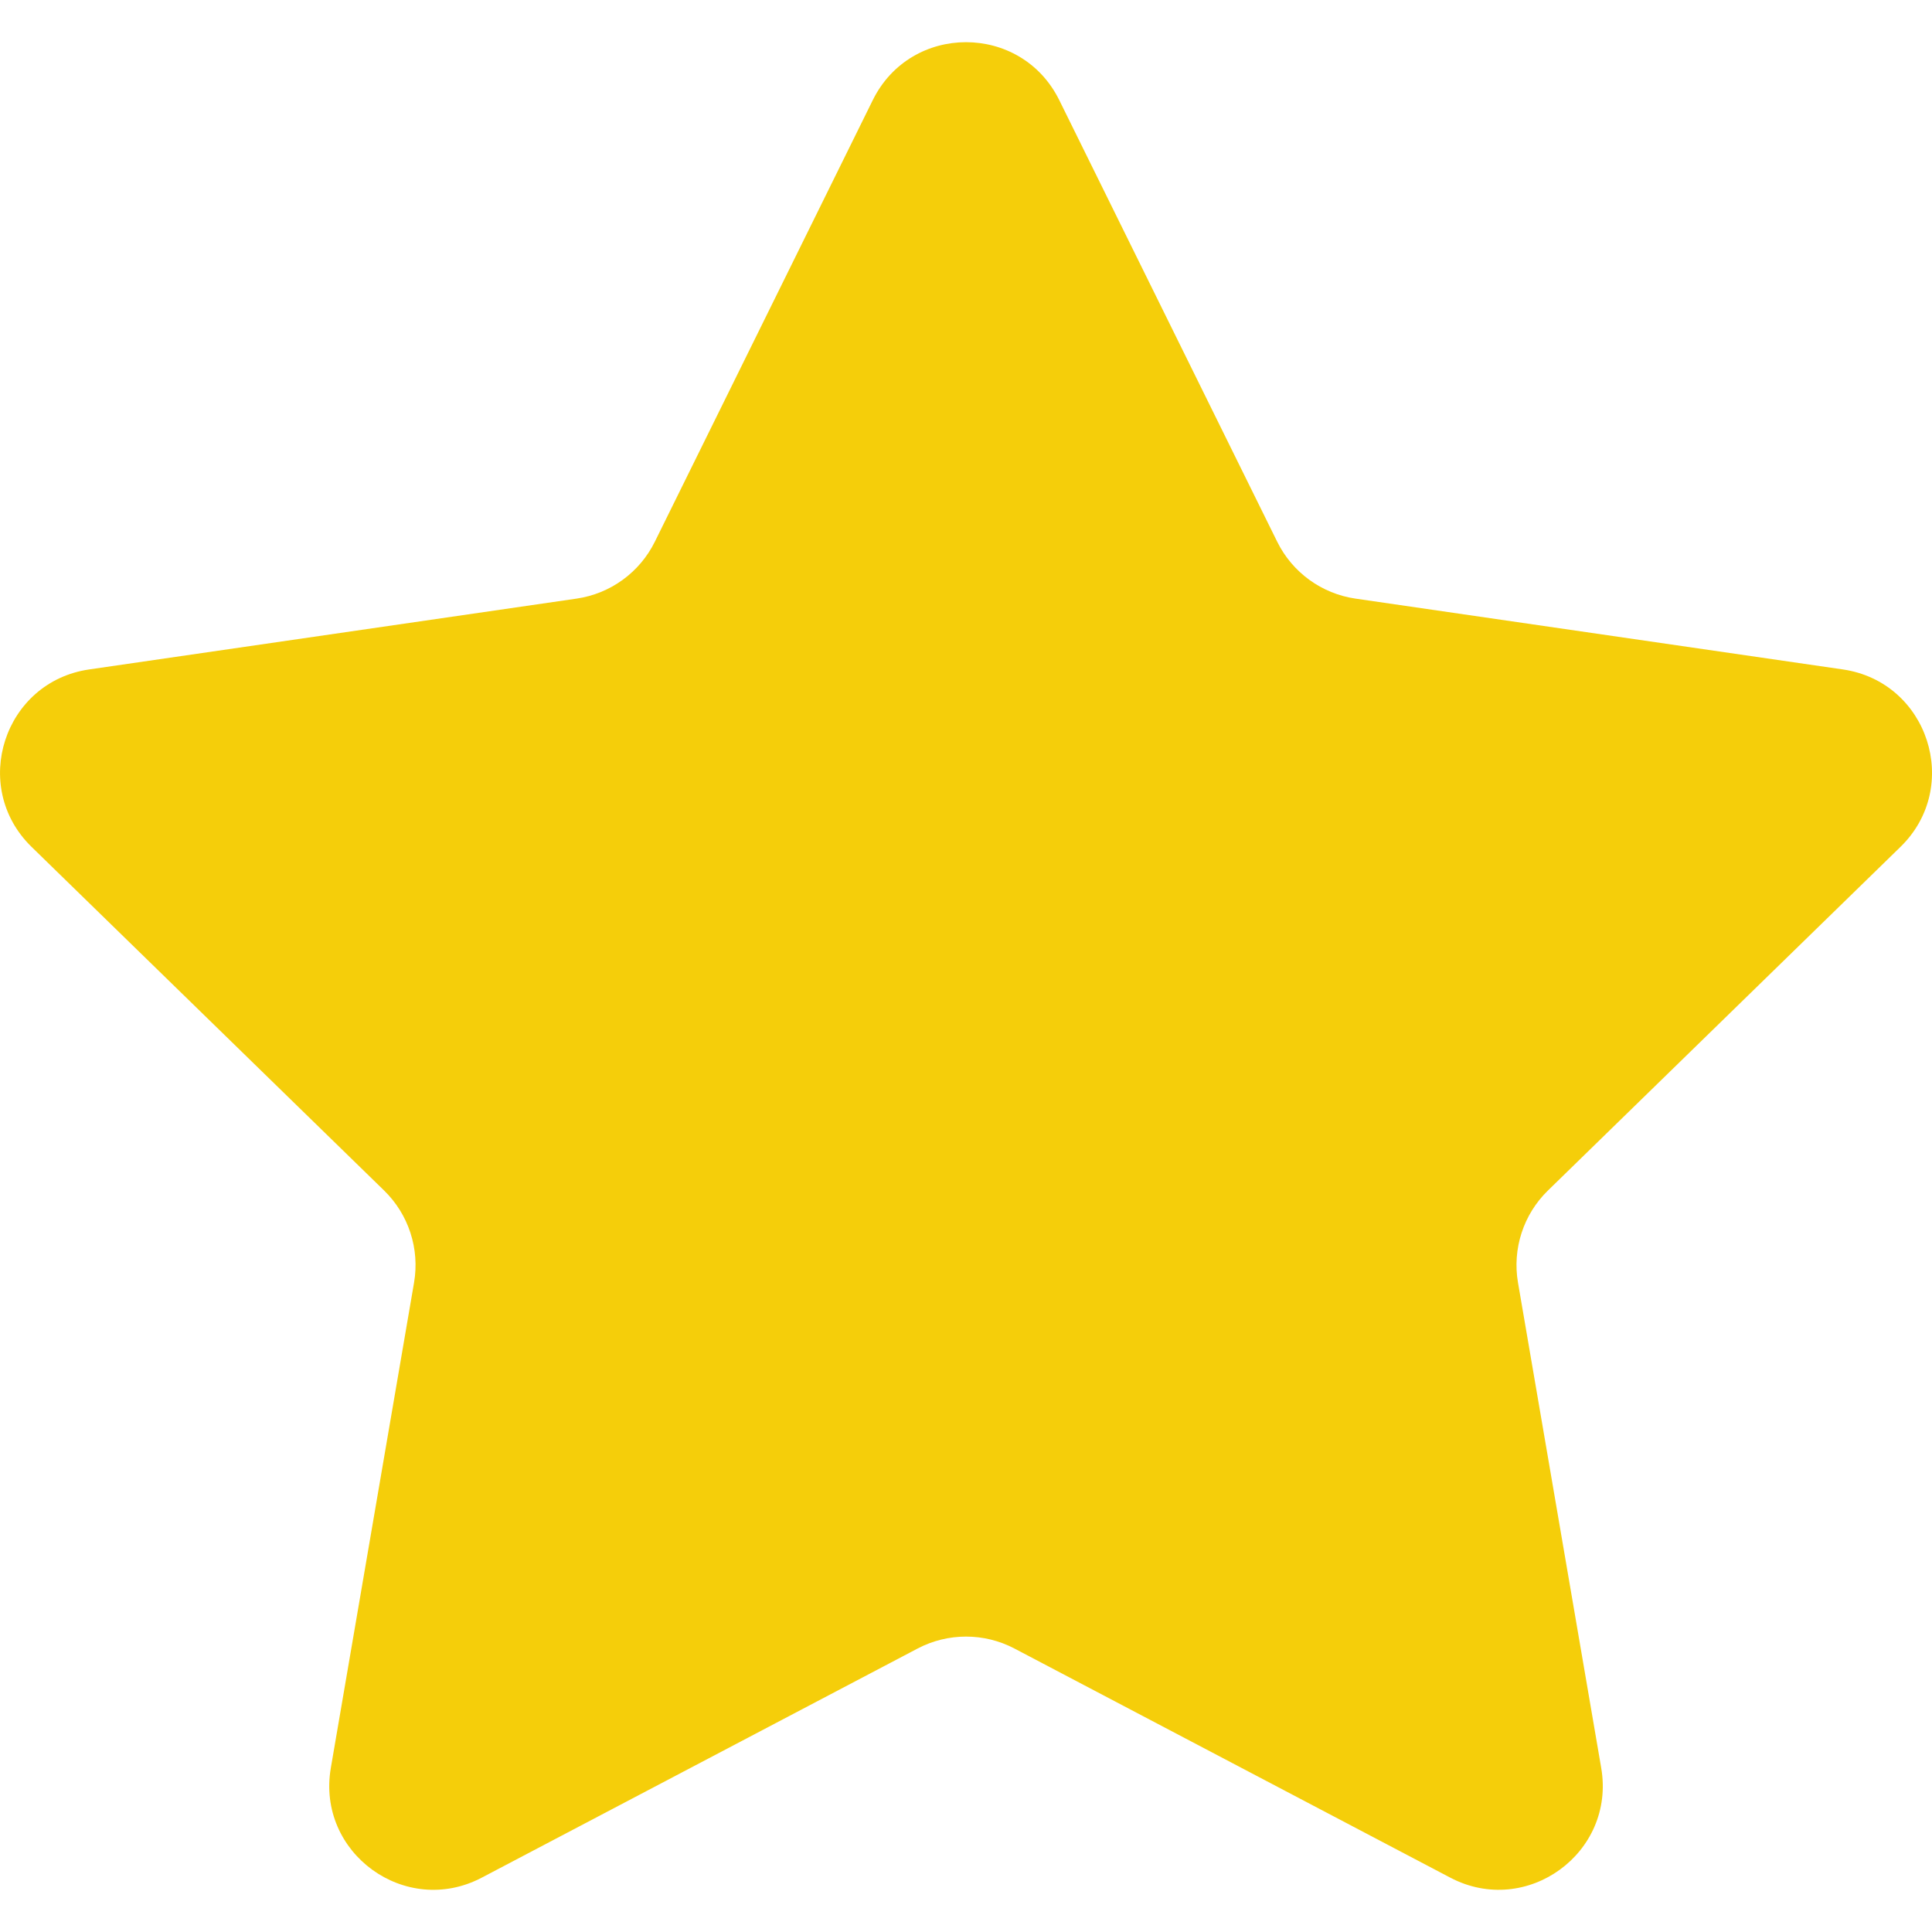
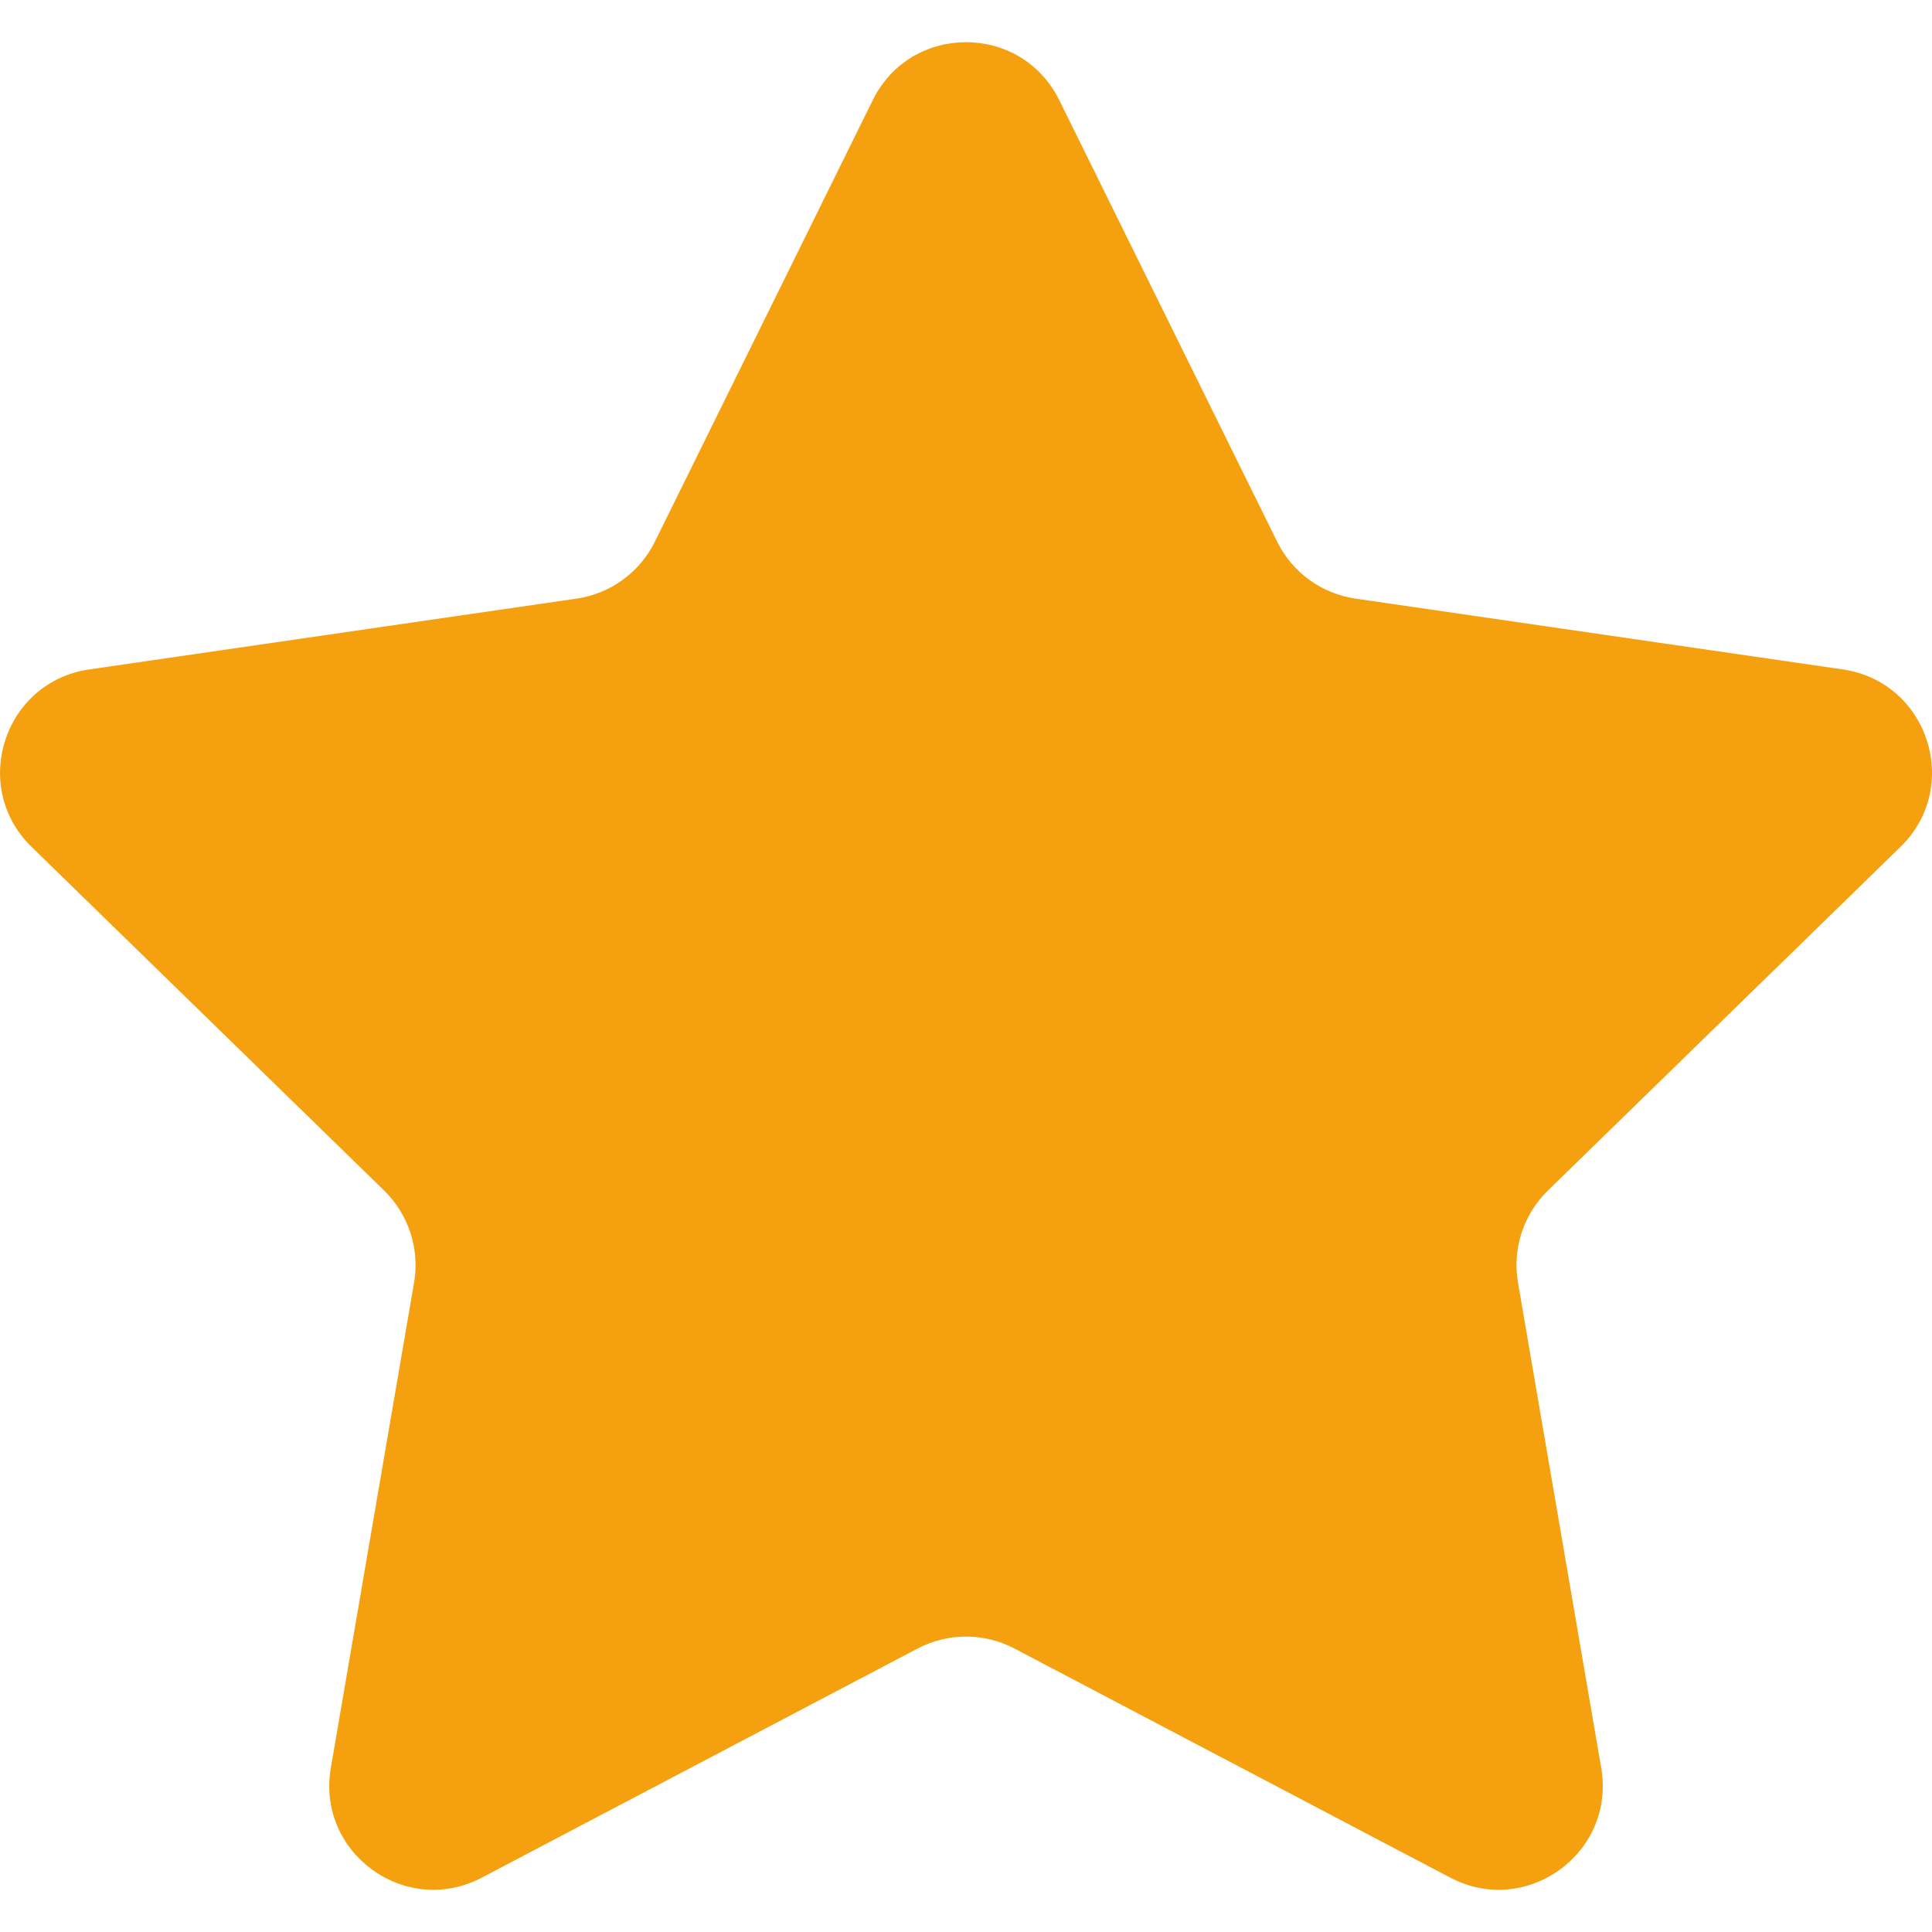
<svg xmlns="http://www.w3.org/2000/svg" height="200px" width="200px" version="1.1" id="Capa_1" viewBox="0 0 47.94 47.94" xml:space="preserve" fill="#000000">
  <g id="SVGRepo_bgCarrier" stroke-width="0" />
  <g id="SVGRepo_tracerCarrier" stroke-linecap="round" stroke-linejoin="round" />
  <g id="SVGRepo_iconCarrier">
-     <path style="fill:#f5ce0a;" d="M26.285,2.486l5.407,10.956c0.376,0.762,1.103,1.29,1.944,1.412l12.091,1.757 c2.118,0.308,2.963,2.91,1.431,4.403l-8.749,8.528c-0.608,0.593-0.886,1.448-0.742,2.285l2.065,12.042 c0.362,2.109-1.852,3.717-3.746,2.722l-10.814-5.685c-0.752-0.395-1.651-0.395-2.403,0l-10.814,5.685 c-1.894,0.996-4.108-0.613-3.746-2.722l2.065-12.042c0.144-0.837-0.134-1.692-0.742-2.285l-8.749-8.528 c-1.532-1.494-0.687-4.096,1.431-4.403l12.091-1.757c0.841-0.122,1.568-0.65,1.944-1.412l5.407-10.956 C22.602,0.567,25.338,0.567,26.285,2.486z" />
+     <path style="fill:#f5a10f;" d="M26.285,2.486l5.407,10.956c0.376,0.762,1.103,1.29,1.944,1.412l12.091,1.757 c2.118,0.308,2.963,2.91,1.431,4.403l-8.749,8.528c-0.608,0.593-0.886,1.448-0.742,2.285l2.065,12.042 c0.362,2.109-1.852,3.717-3.746,2.722l-10.814-5.685c-0.752-0.395-1.651-0.395-2.403,0l-10.814,5.685 c-1.894,0.996-4.108-0.613-3.746-2.722l2.065-12.042c0.144-0.837-0.134-1.692-0.742-2.285l-8.749-8.528 c-1.532-1.494-0.687-4.096,1.431-4.403l12.091-1.757c0.841-0.122,1.568-0.65,1.944-1.412l5.407-10.956 C22.602,0.567,25.338,0.567,26.285,2.486z" />
  </g>
</svg>
